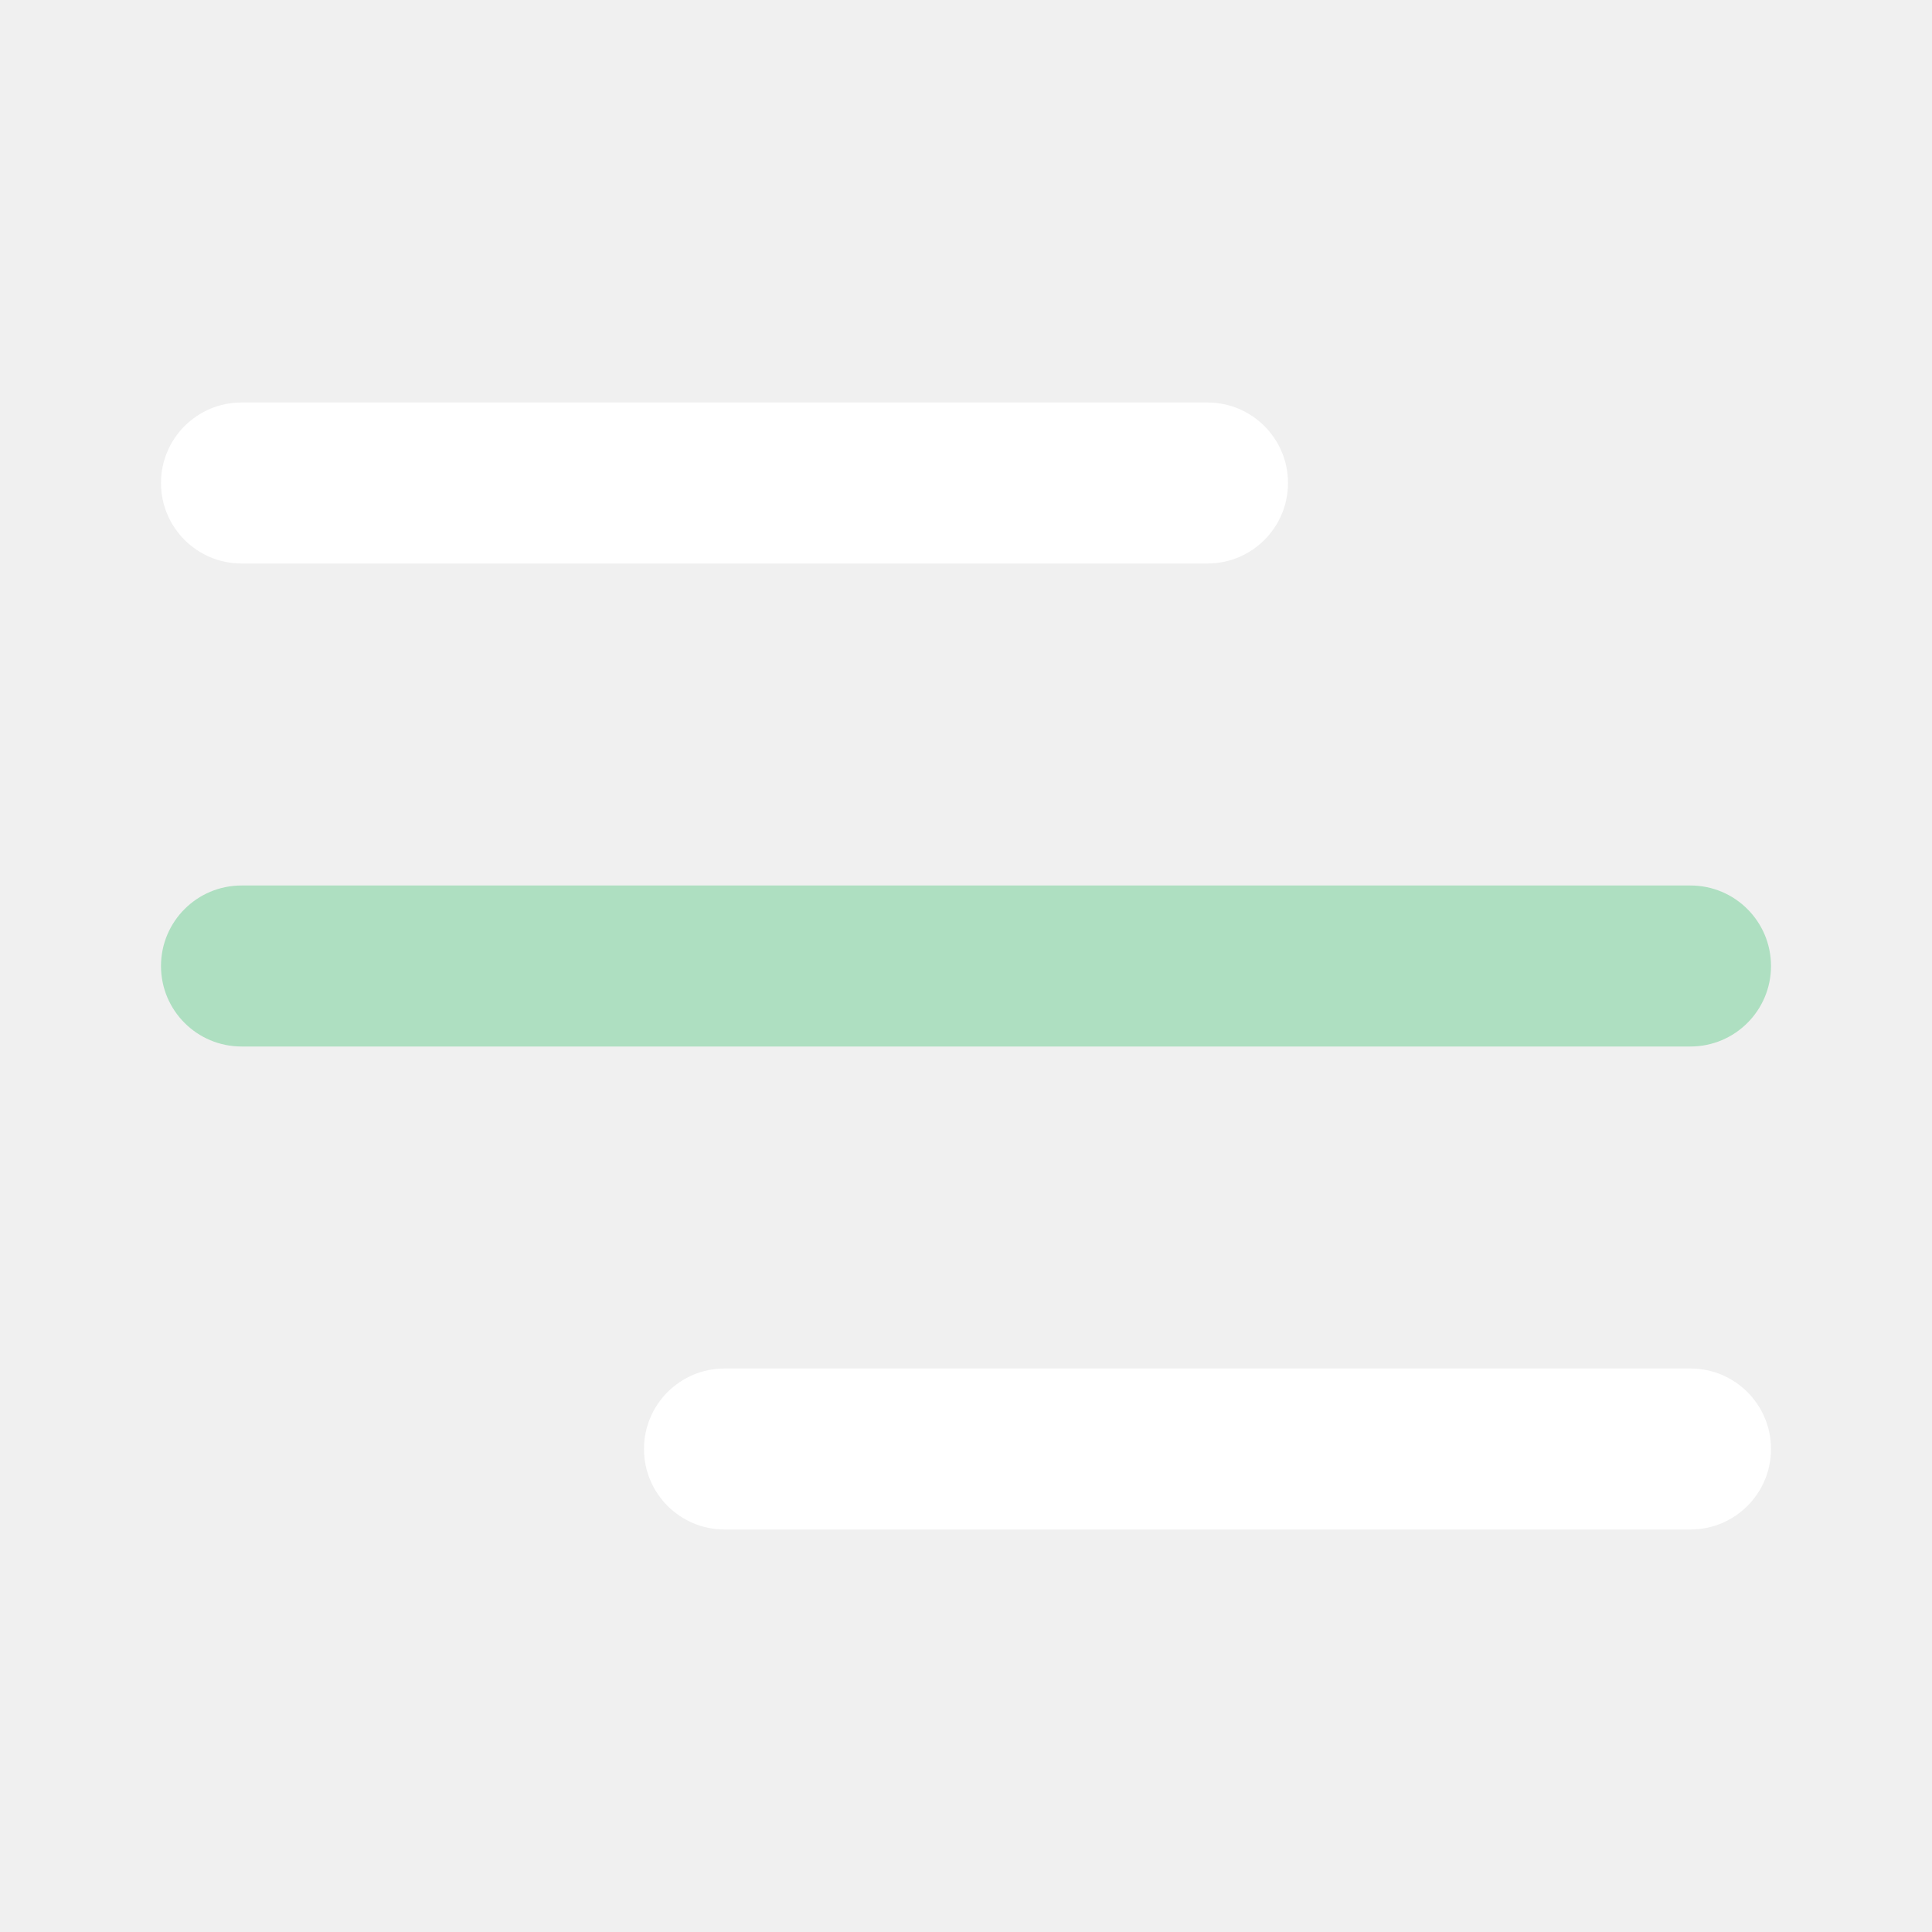
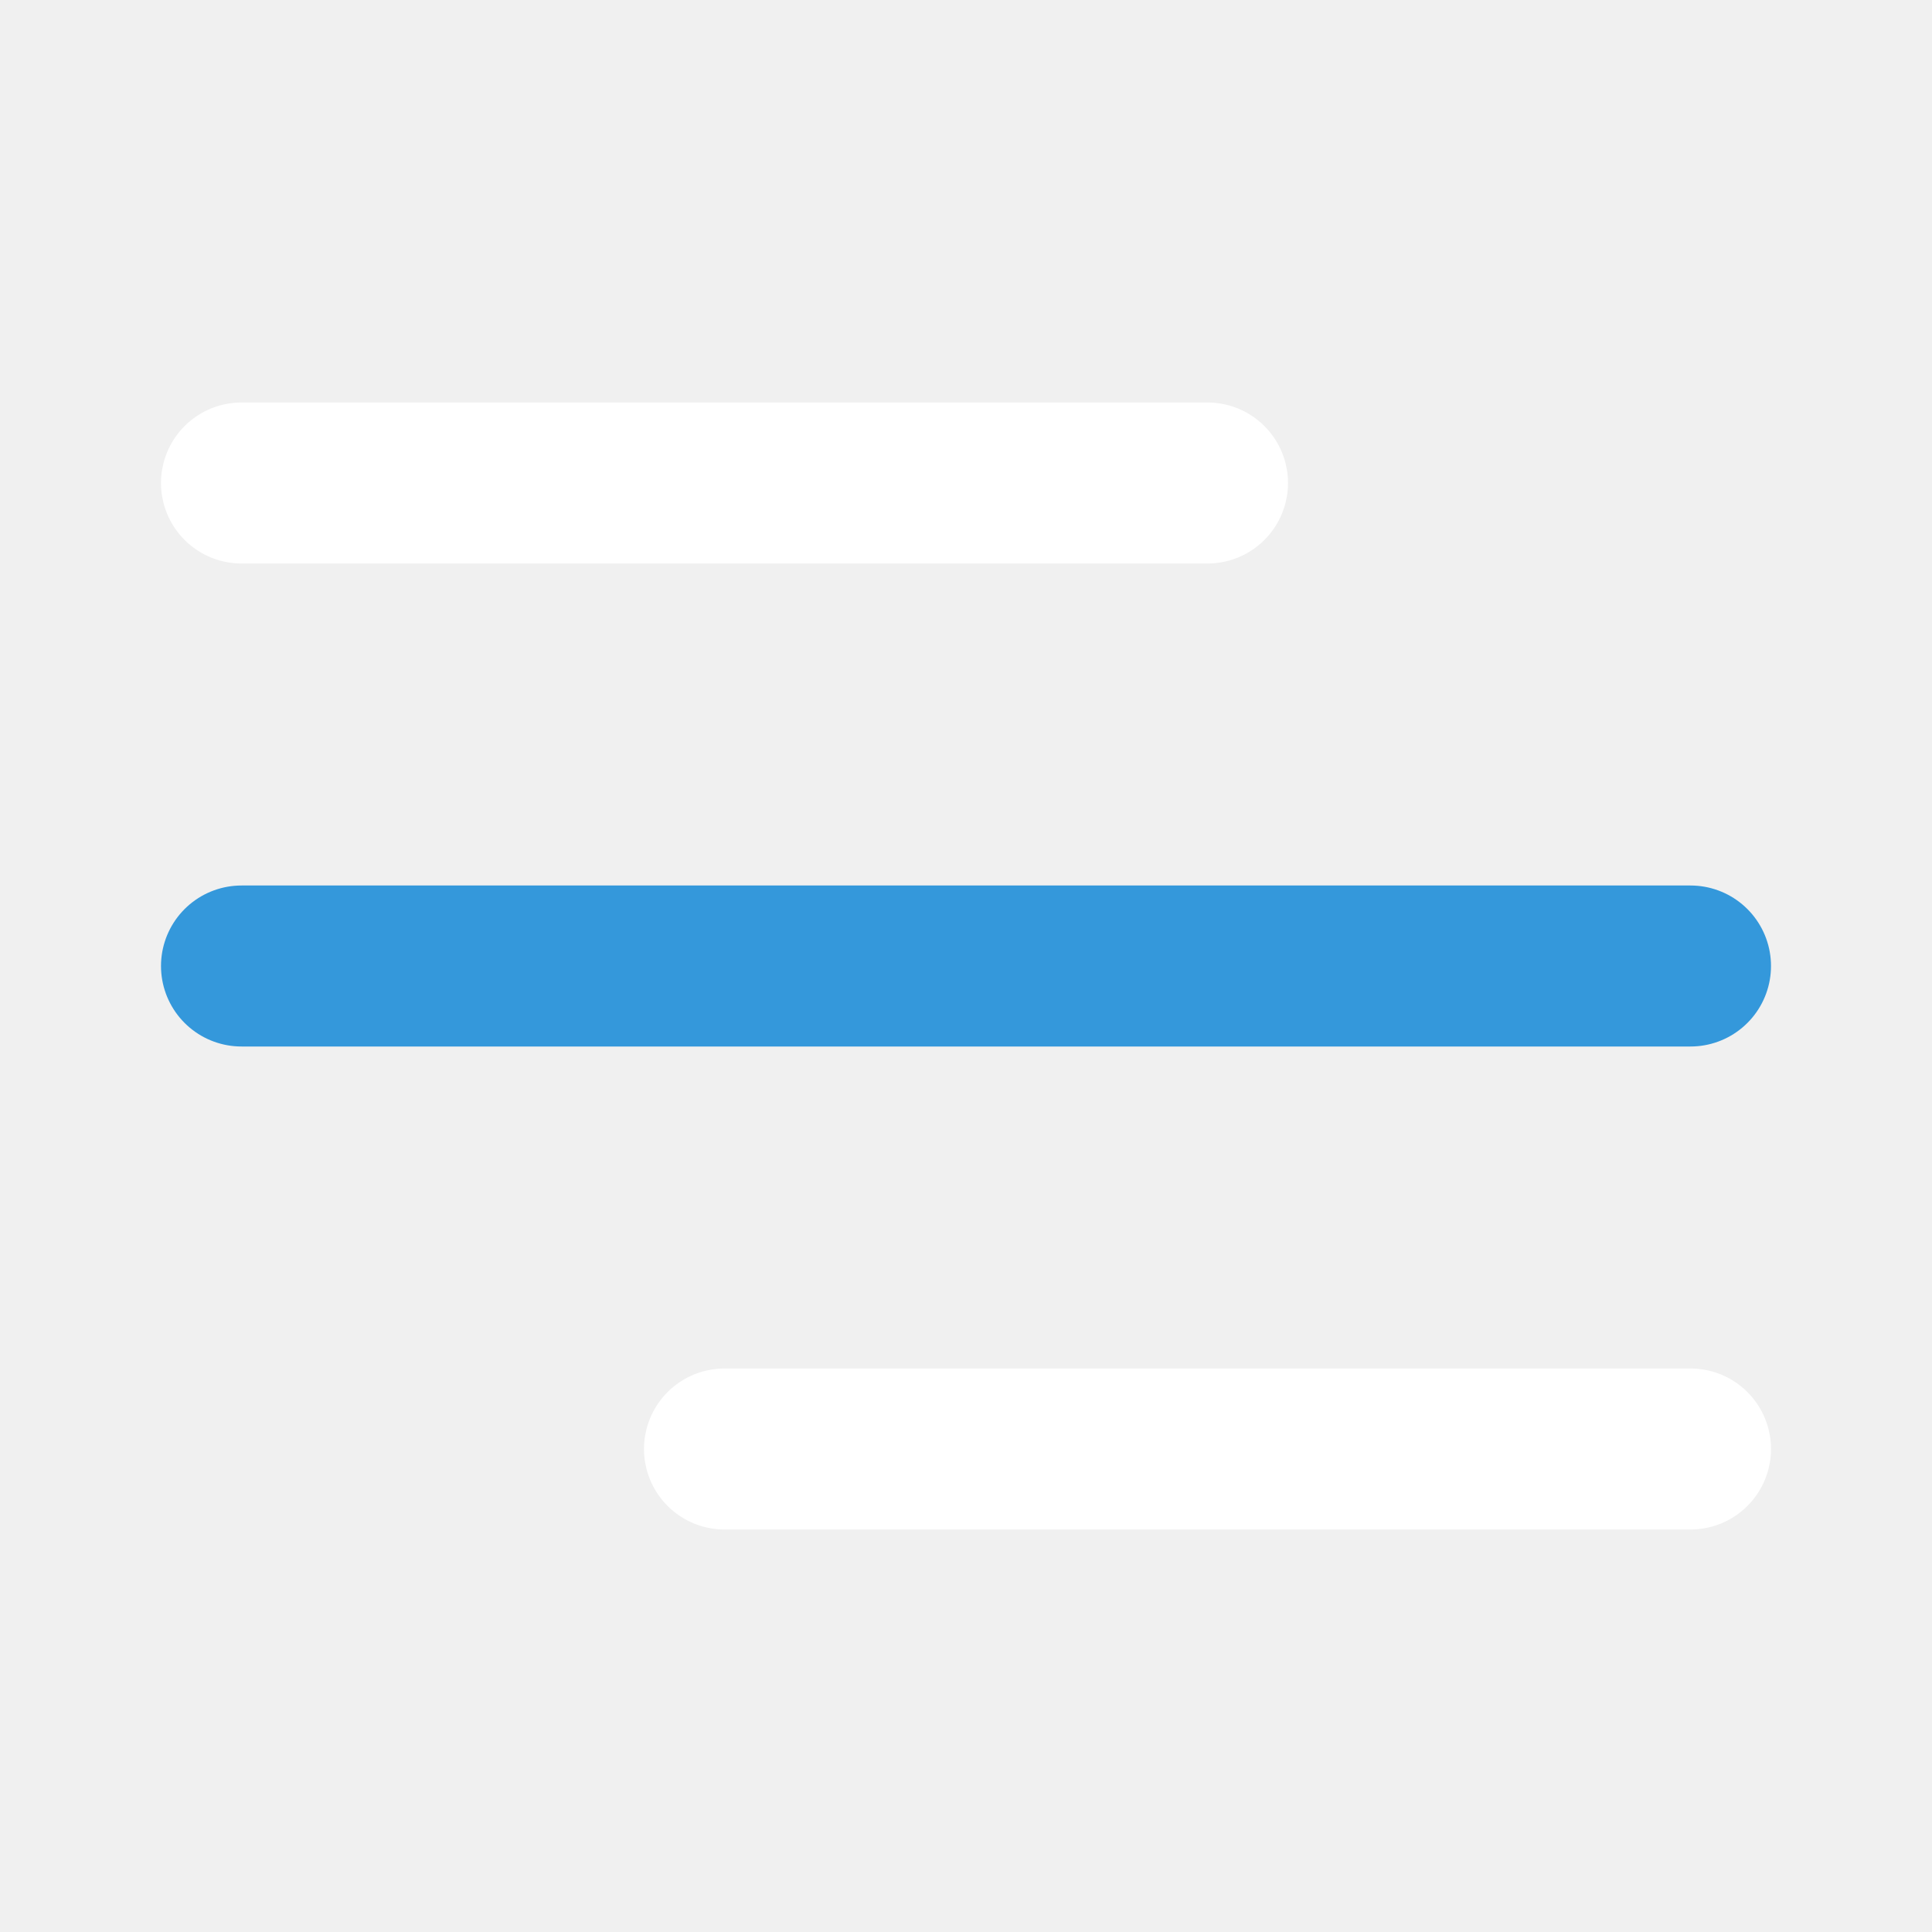
- <svg xmlns="http://www.w3.org/2000/svg" fill="#000000" width="800px" height="800px" viewBox="0 0 24 24" id="menu" data-name="Flat Color" class="icon flat-color">
+ <svg xmlns="http://www.w3.org/2000/svg" fill="#000000" width="800px" height="800px" viewBox="0 0 24 24" id="menu" data-name="Line Color" class="icon line-color">
  <g id="SVGRepo_bgCarrier" stroke-width="0" />
  <g id="SVGRepo_tracerCarrier" stroke-linecap="round" stroke-linejoin="round" />
  <g id="SVGRepo_iconCarrier">
-     <path id="secondary" d="M21,13H3a1,1,0,0,1,0-2H21a1,1,0,0,1,0,2Z" style="fill: #aedfc1;" />
-     <path id="primary" d="M21,19H9a1,1,0,0,1,0-2H21a1,1,0,0,1,0,2ZM15,7H3A1,1,0,0,1,3,5H15a1,1,0,0,1,0,2Z" style="fill: #ffffff;" />
+     <line id="secondary" x1="3" y1="12" x2="21" y2="12" style="fill: none; stroke: #3498db; stroke-linecap: round; stroke-linejoin: round; stroke-width: 2;" />
+     <path id="primary" d="M9,18H21M3,6H15" style="fill: none; stroke: #ffffff; stroke-linecap: round; stroke-linejoin: round; stroke-width: 2;" />
  </g>
</svg>
